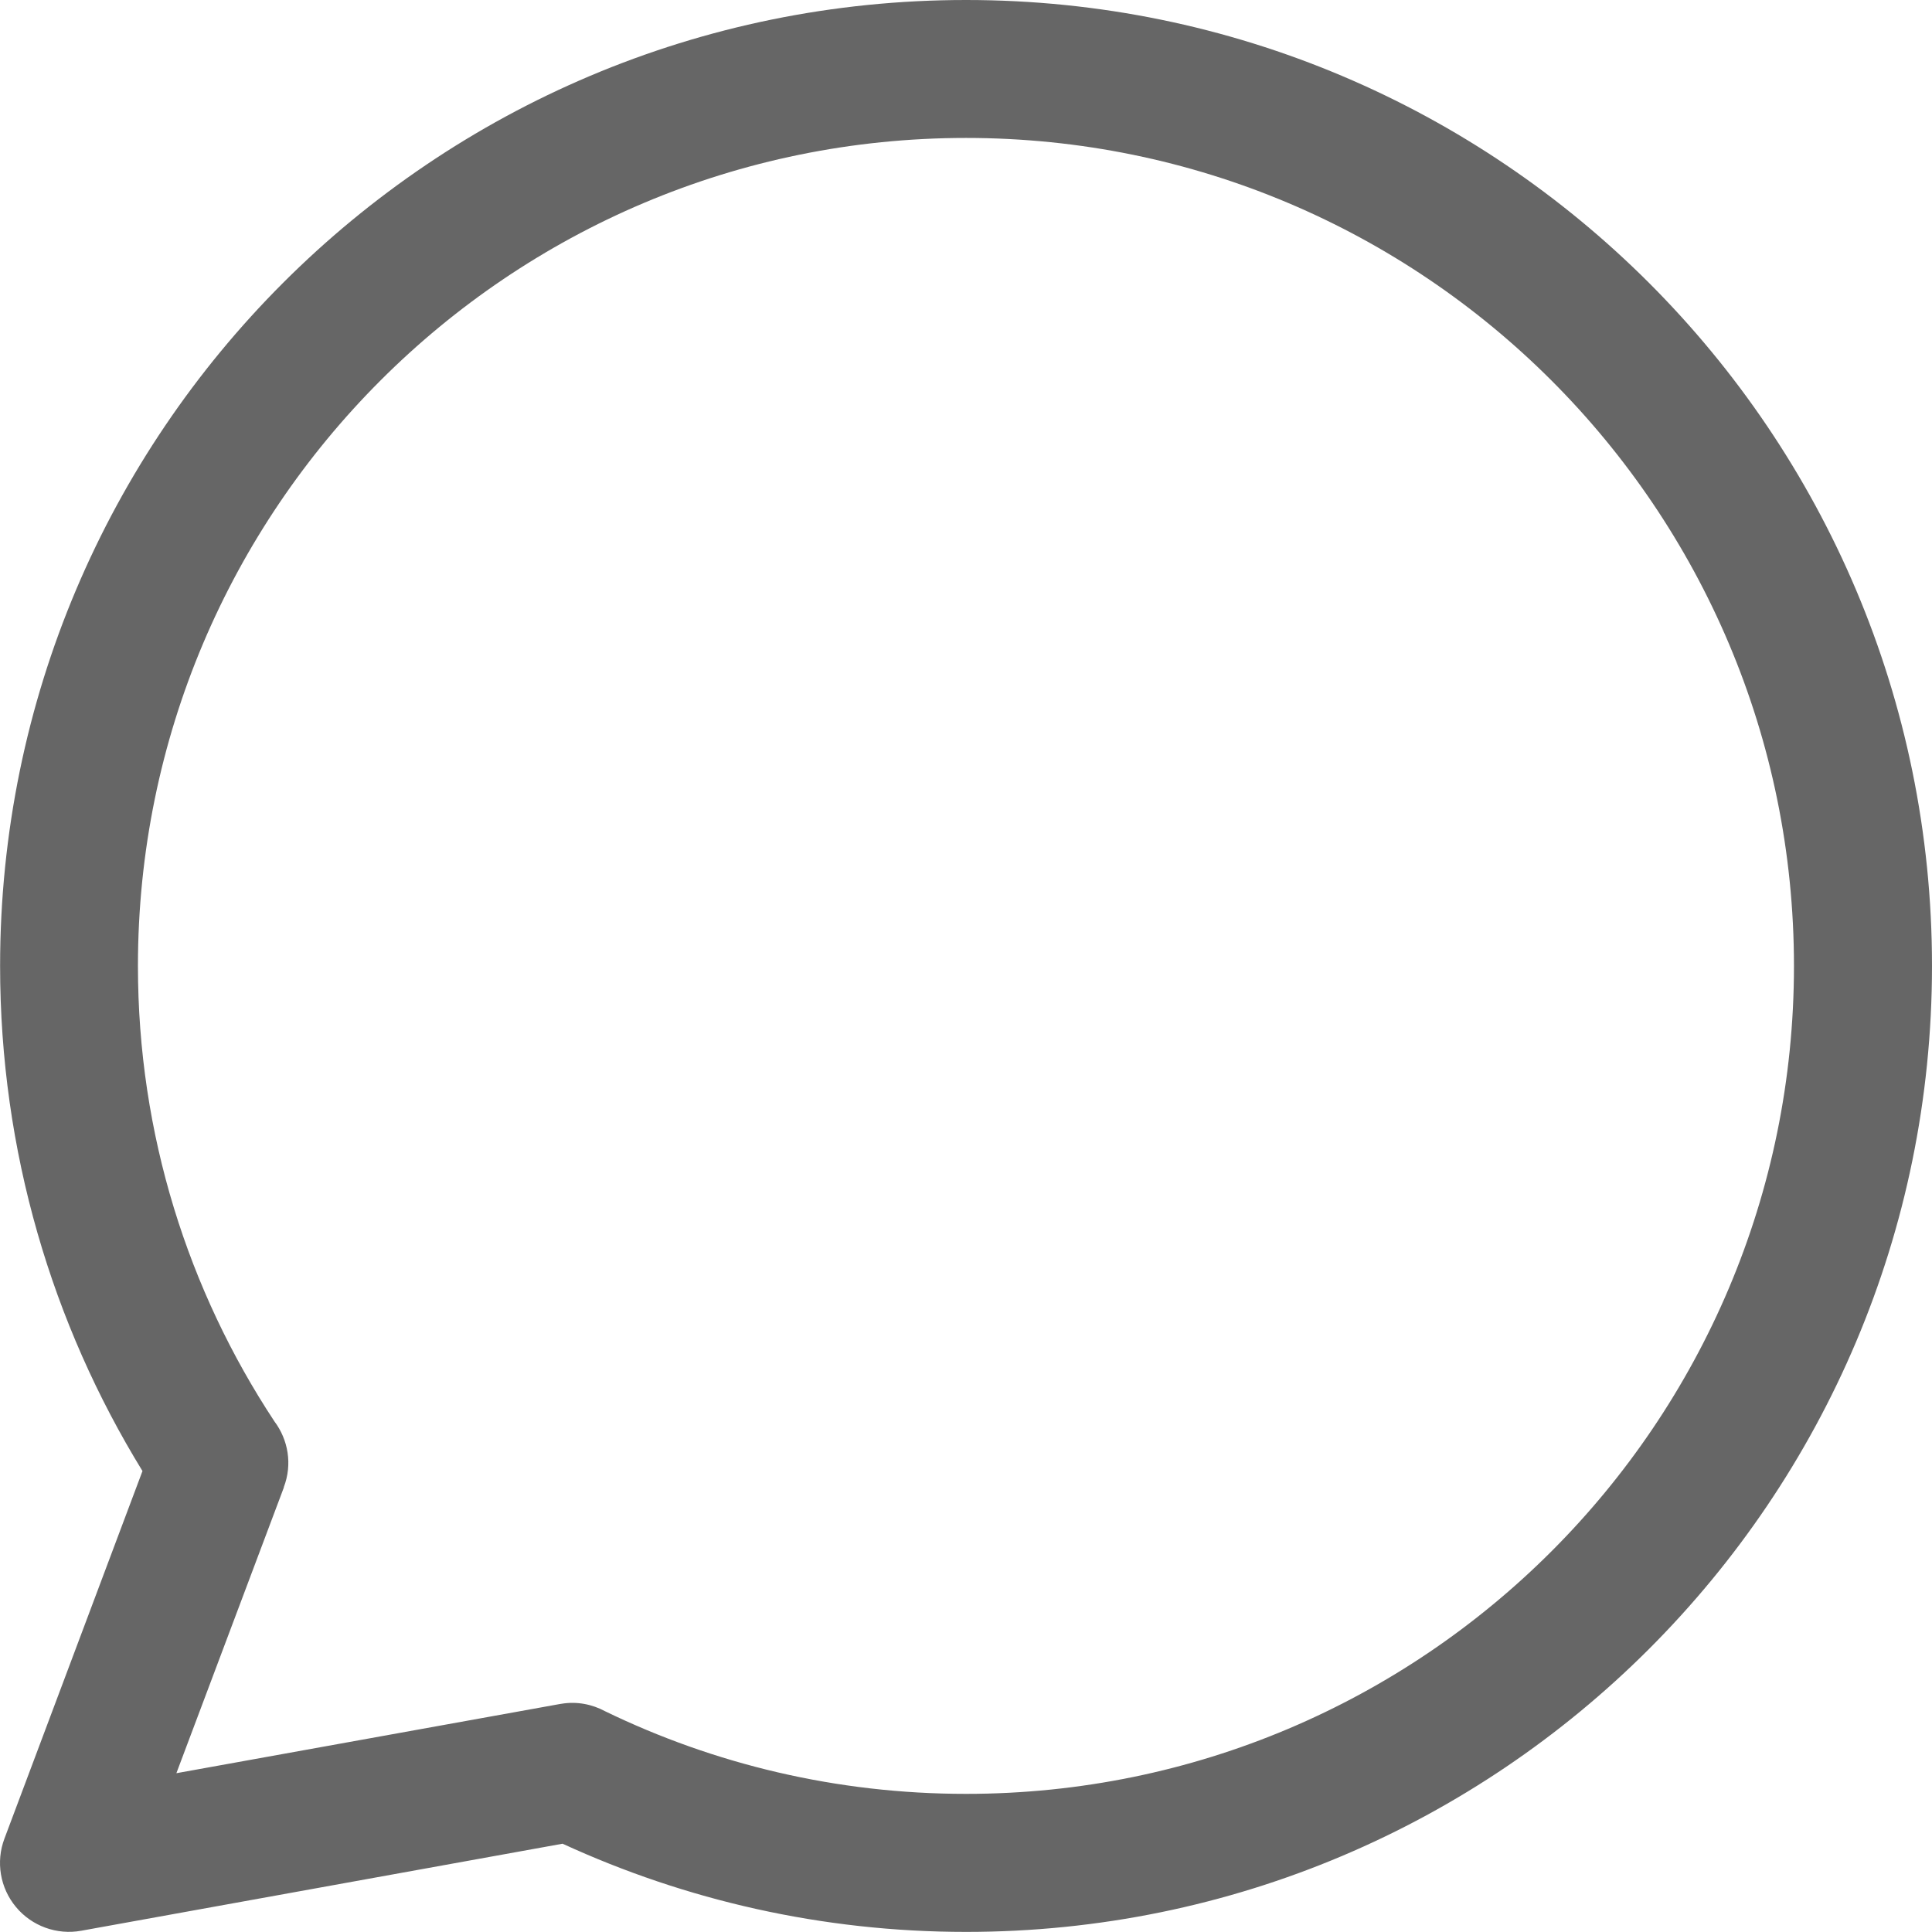
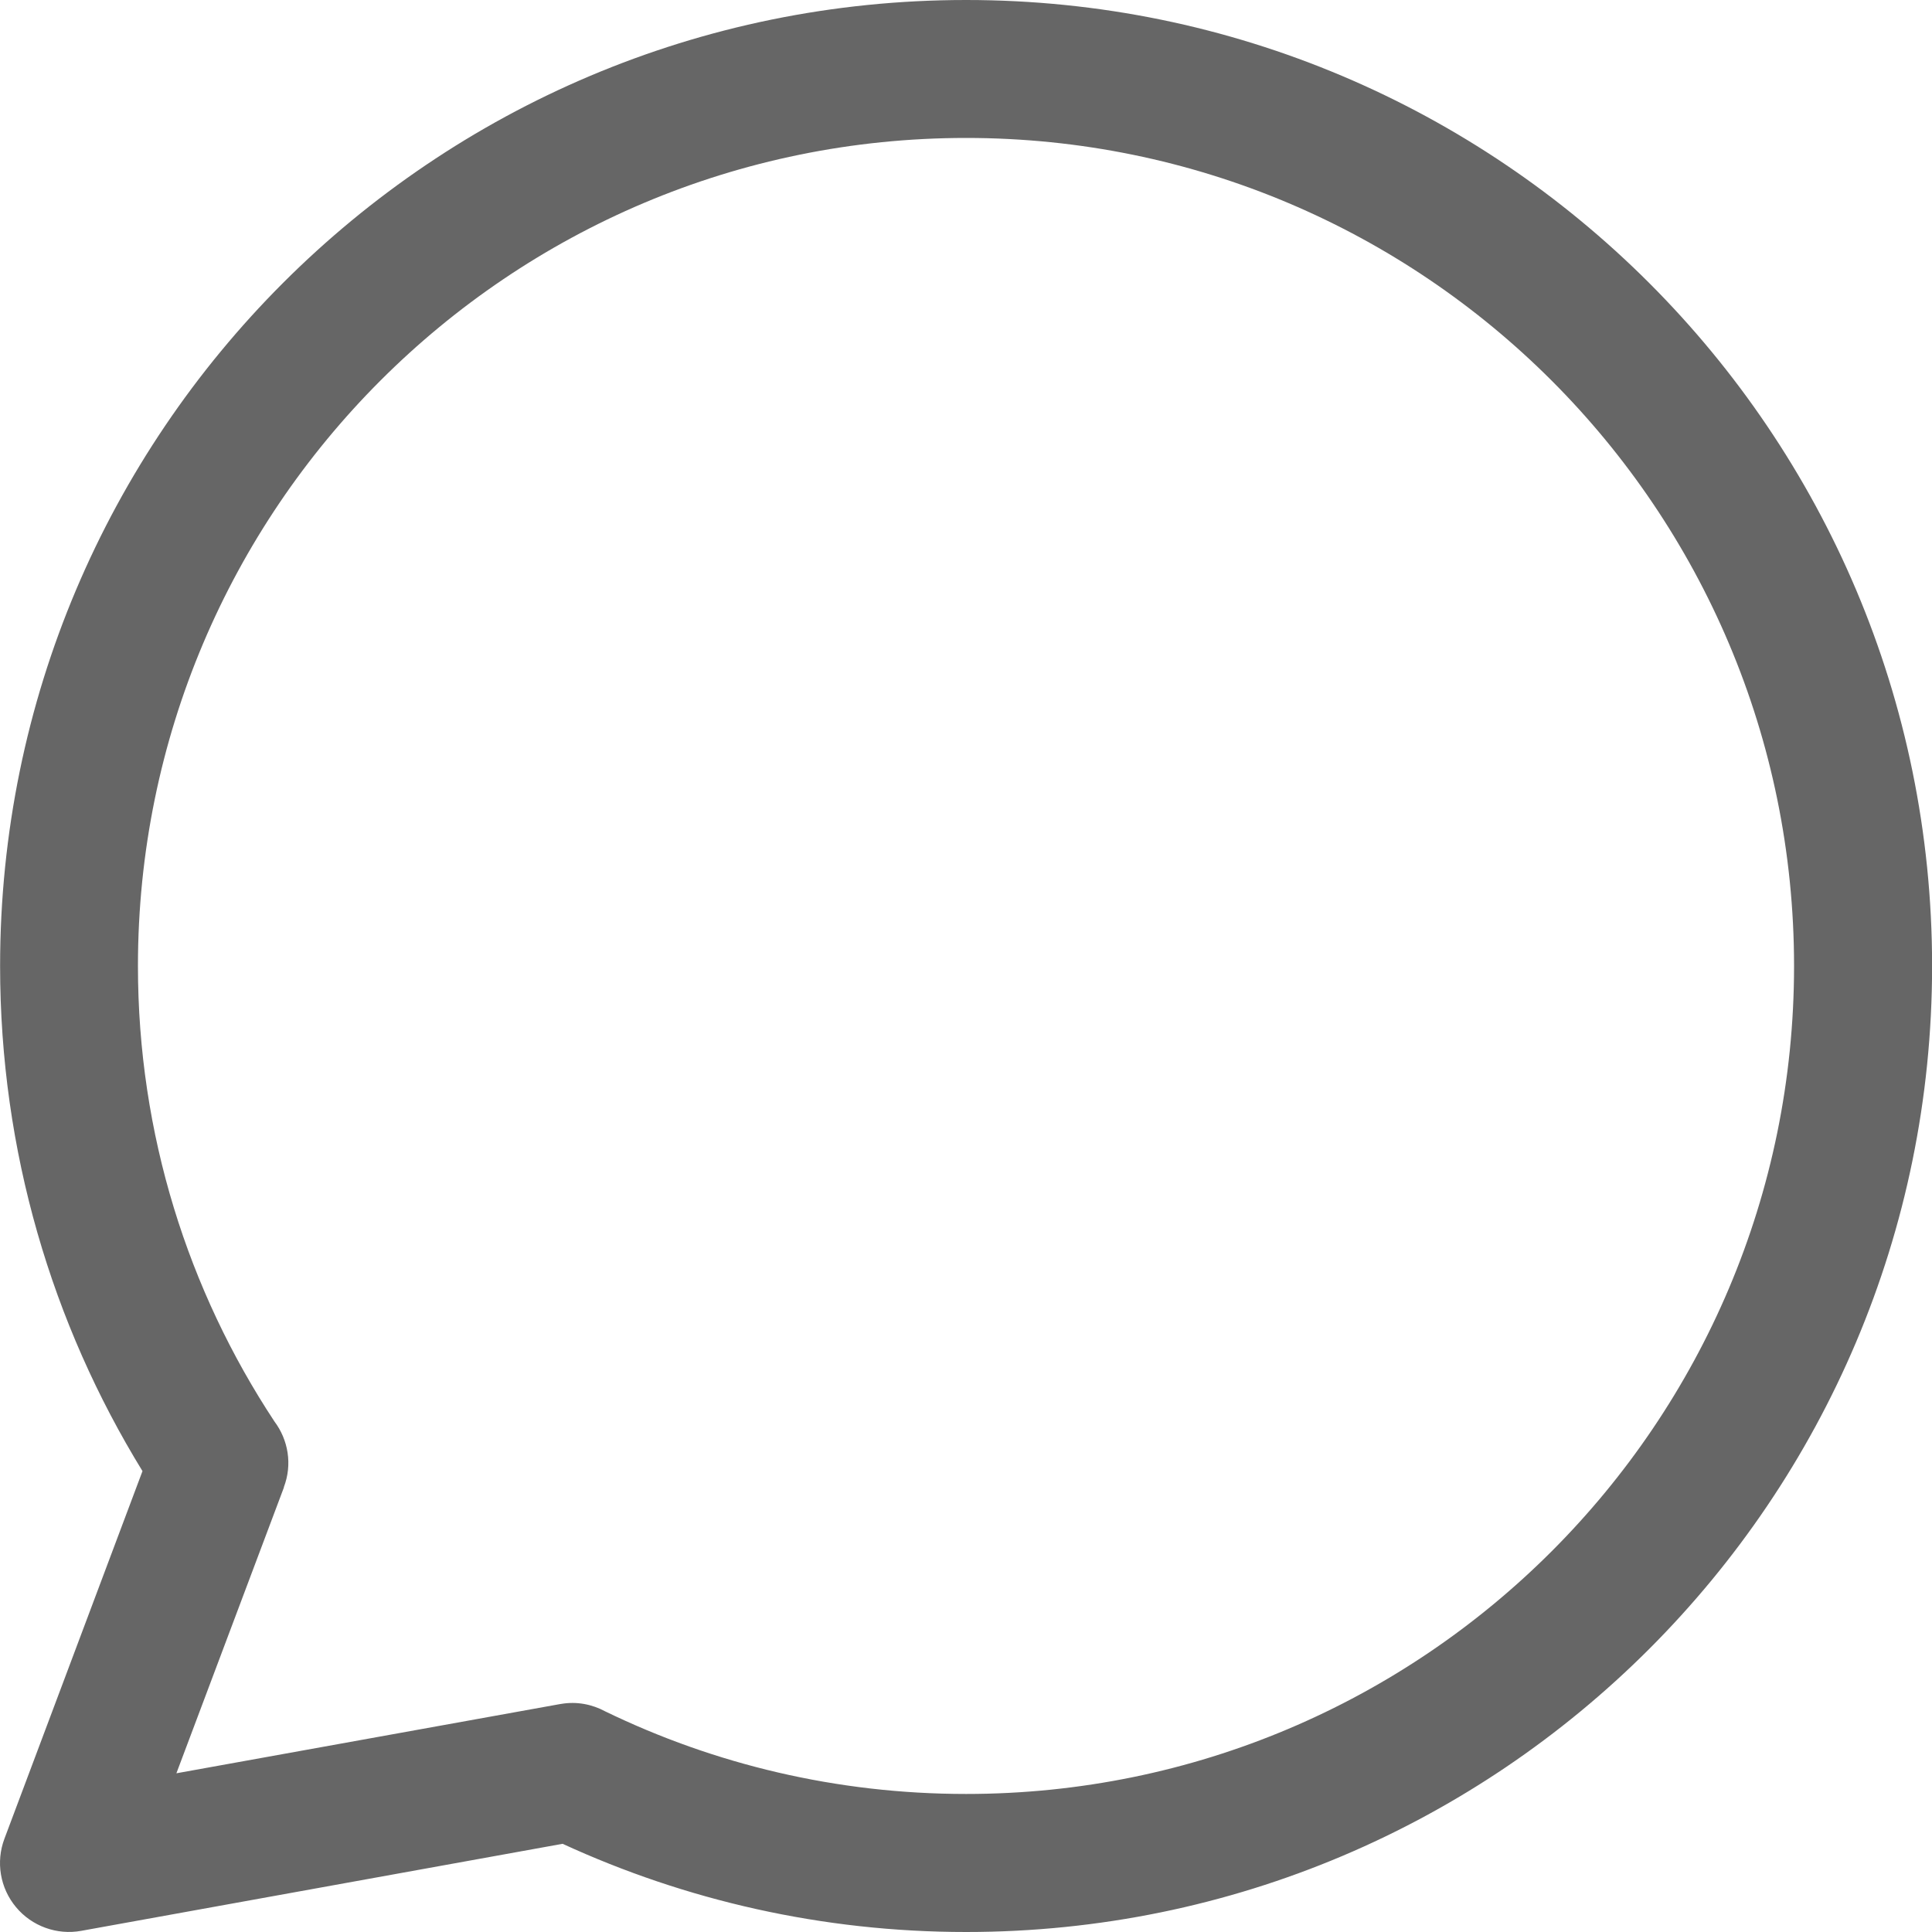
- <svg xmlns="http://www.w3.org/2000/svg" preserveAspectRatio="none" overflow="visible" style="display: block;" width="20.001" height="20" viewBox="0 0 20.001 20" fill="none">
-   <g id="chat-bubble-oval--messages-message-bubble-chat-oval">
-     <path id="Union" d="M10.001 0C15.523 0 20.001 4.477 20.001 10C20 15.523 15.523 20 10.001 20C8.511 20 7.096 19.672 5.824 19.087L0.841 19.988C0.589 20.034 0.33 19.94 0.166 19.743C0.001 19.546 -0.045 19.275 0.046 19.034L1.475 15.229C0.54 13.707 0.001 11.916 0.001 10C0.001 4.477 4.478 0 10.001 0ZM10.001 1.428C5.267 1.428 1.428 5.266 1.428 10C1.428 11.743 1.949 13.363 2.841 14.715C2.983 14.904 3.029 15.159 2.938 15.396L2.939 15.398L1.826 18.357L5.795 17.641L5.808 17.639C5.971 17.611 6.13 17.643 6.265 17.716C7.393 18.263 8.66 18.571 10.001 18.571C14.734 18.571 18.572 14.733 18.572 10C18.572 5.266 14.734 1.428 10.001 1.428Z" fill="black" fill-opacity="0.6" />
-   </g>
+ <svg xmlns="http://www.w3.org/2000/svg" width="20" height="20" viewBox="0 0 20 20" fill="none">
+   <path d="M10.001 0C15.523 0 20.001 4.477 20.001 10C20 15.523 15.523 20 10.001 20C8.511 20 7.096 19.672 5.824 19.087L0.841 19.988C0.589 20.034 0.33 19.94 0.166 19.743C0.001 19.546 -0.045 19.275 0.046 19.034L1.475 15.229C0.54 13.707 0.001 11.916 0.001 10C0.001 4.477 4.478 0 10.001 0ZM10.001 1.428C5.267 1.428 1.428 5.266 1.428 10C1.428 11.743 1.949 13.363 2.841 14.715C2.983 14.904 3.029 15.159 2.938 15.396L2.939 15.398L1.826 18.357L5.795 17.641L5.808 17.639C5.971 17.611 6.13 17.643 6.265 17.716C7.393 18.263 8.66 18.571 10.001 18.571C14.734 18.571 18.572 14.733 18.572 10C18.572 5.266 14.734 1.428 10.001 1.428Z" fill="black" fill-opacity="0.6" />
</svg>
